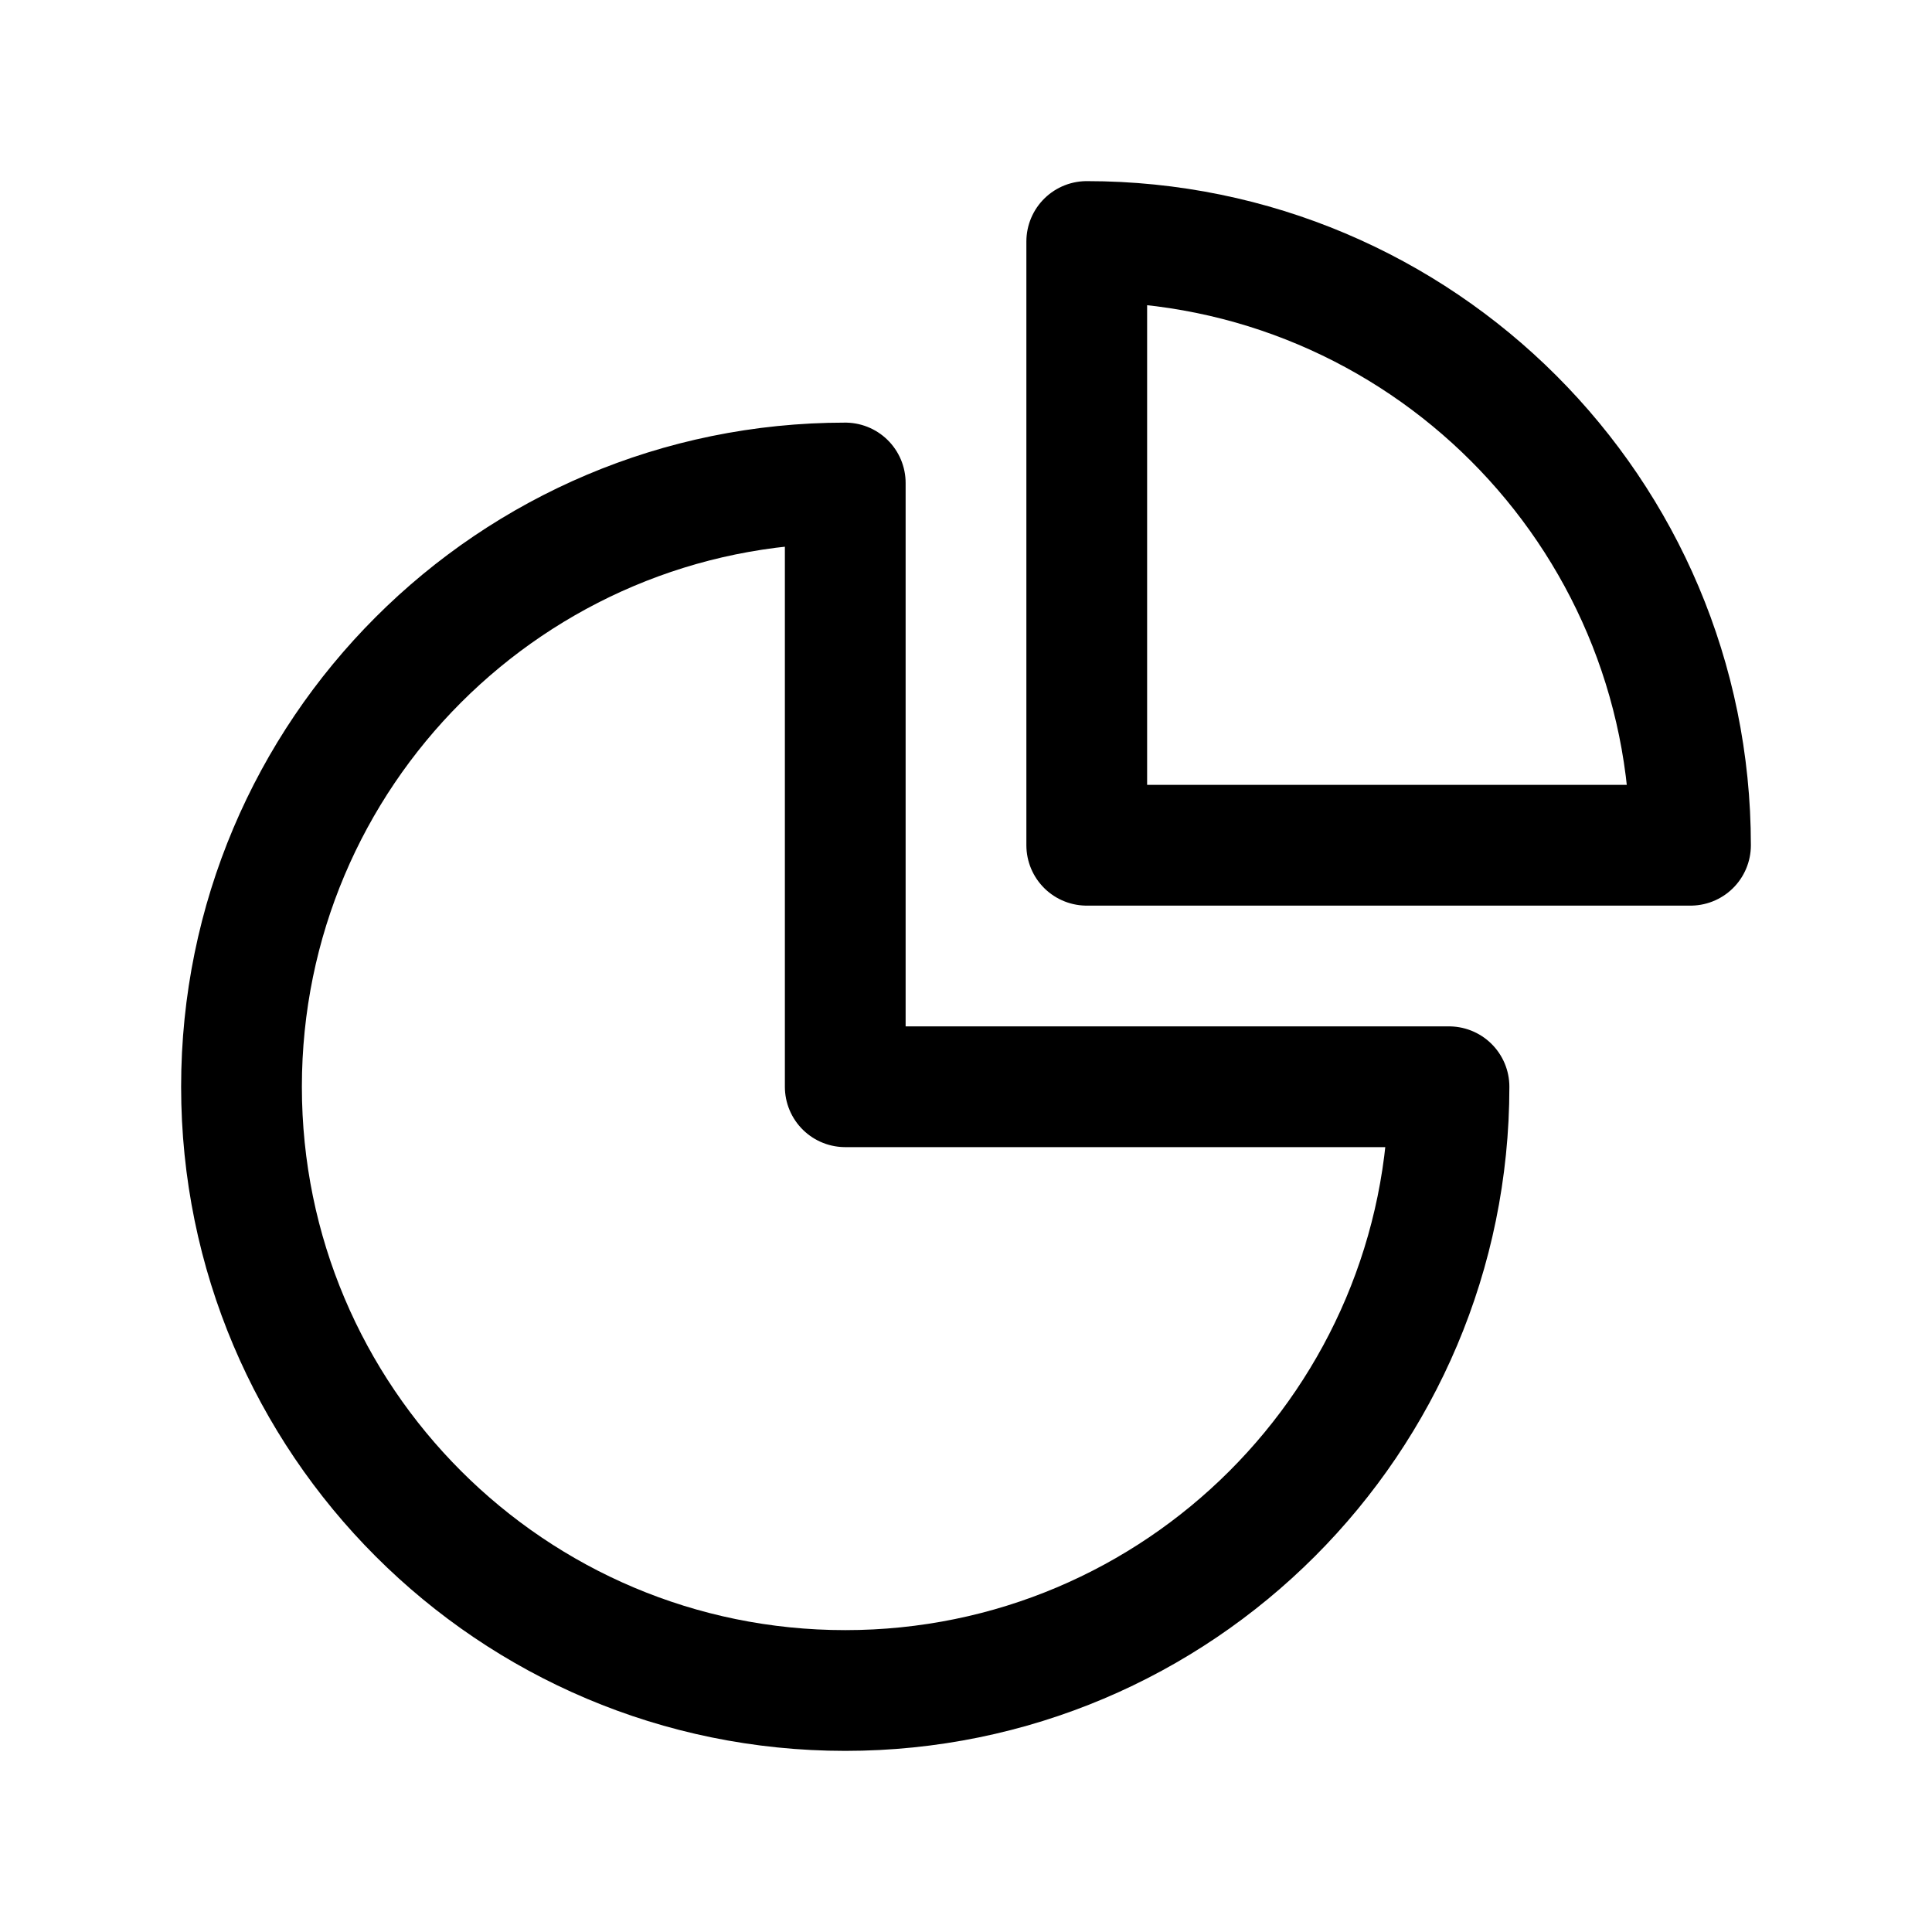
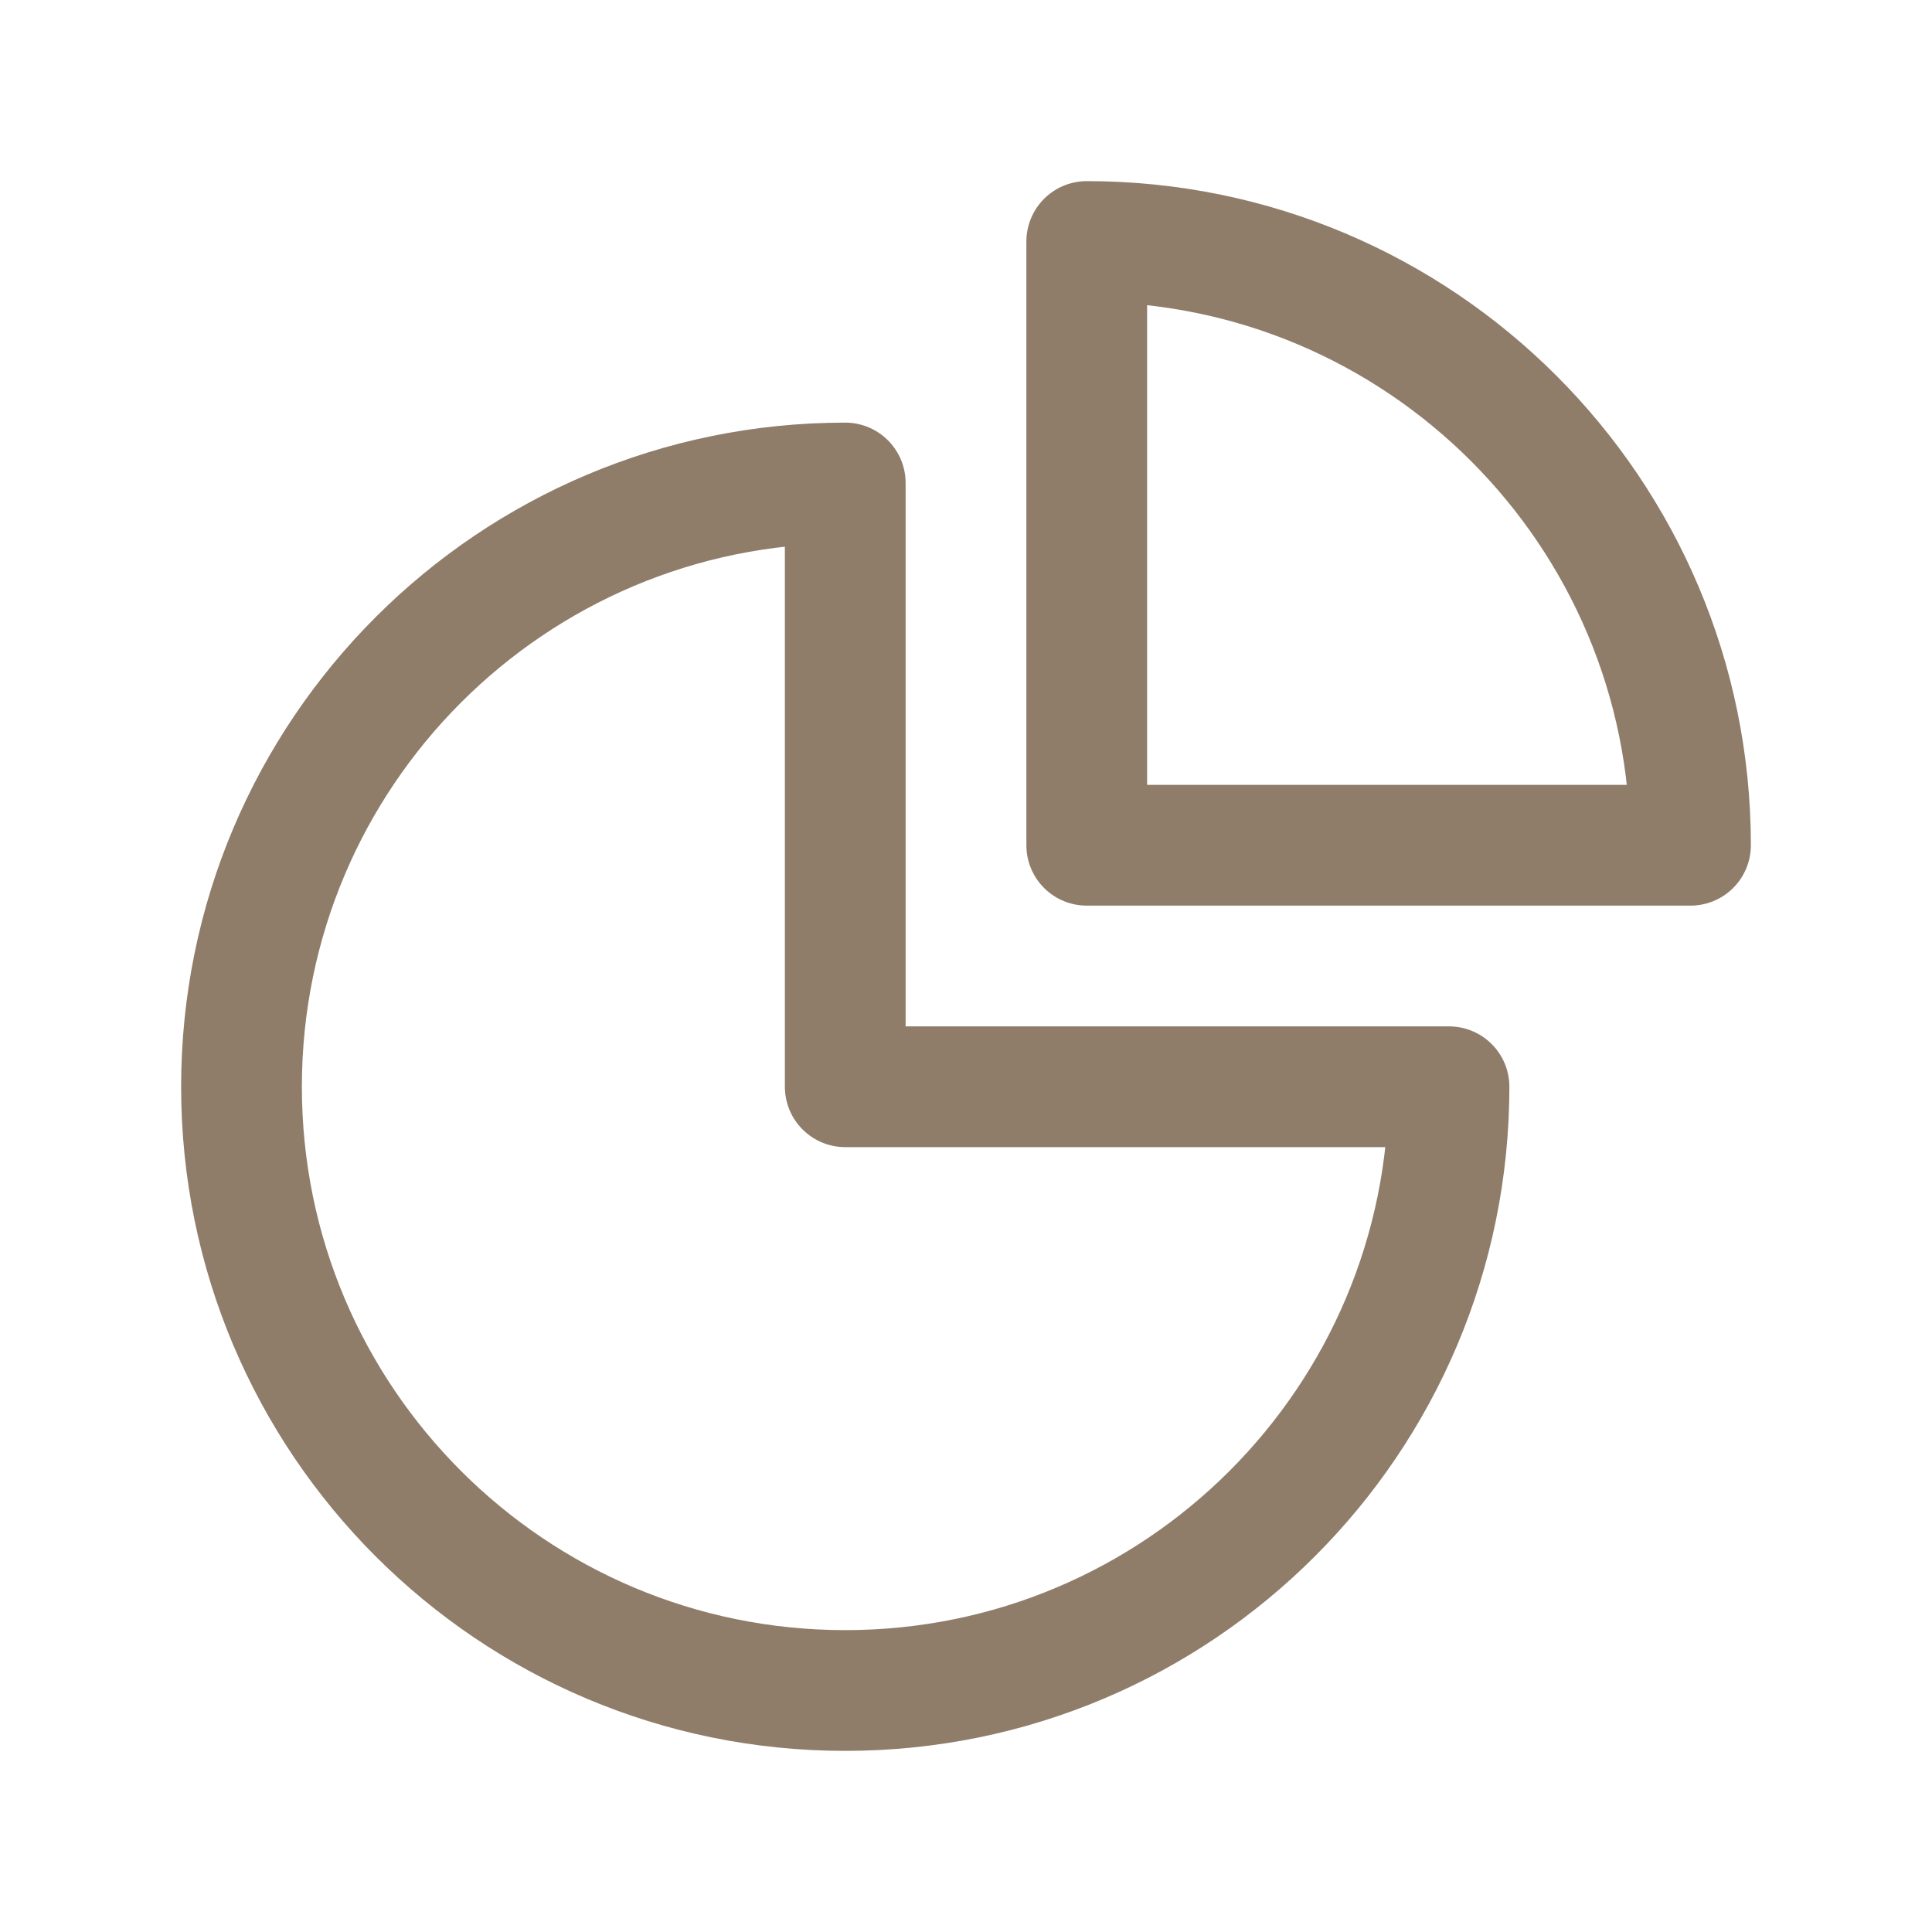
<svg xmlns="http://www.w3.org/2000/svg" fill="none" viewBox="0 0 24 24" stroke-width="1.5" stroke="currentColor">
-   <path stroke-linecap="round" stroke-linejoin="round" d="M10.5 6a7.5 7.5 0 1 0 7.5 7.5h-7.5V6Z M13.5 10.5H21A7.5 7.5 0 0 0 13.5 3v7.5Z" />
+   <path stroke-linecap="round" stroke-linejoin="round" d="M10.5 6a7.5 7.5 0 1 0 7.5 7.5h-7.5V6Z M13.5 10.5H21A7.5 7.5 0 0 0 13.5 3v7.5Z" stroke="#8f7d6a" />
</svg>
